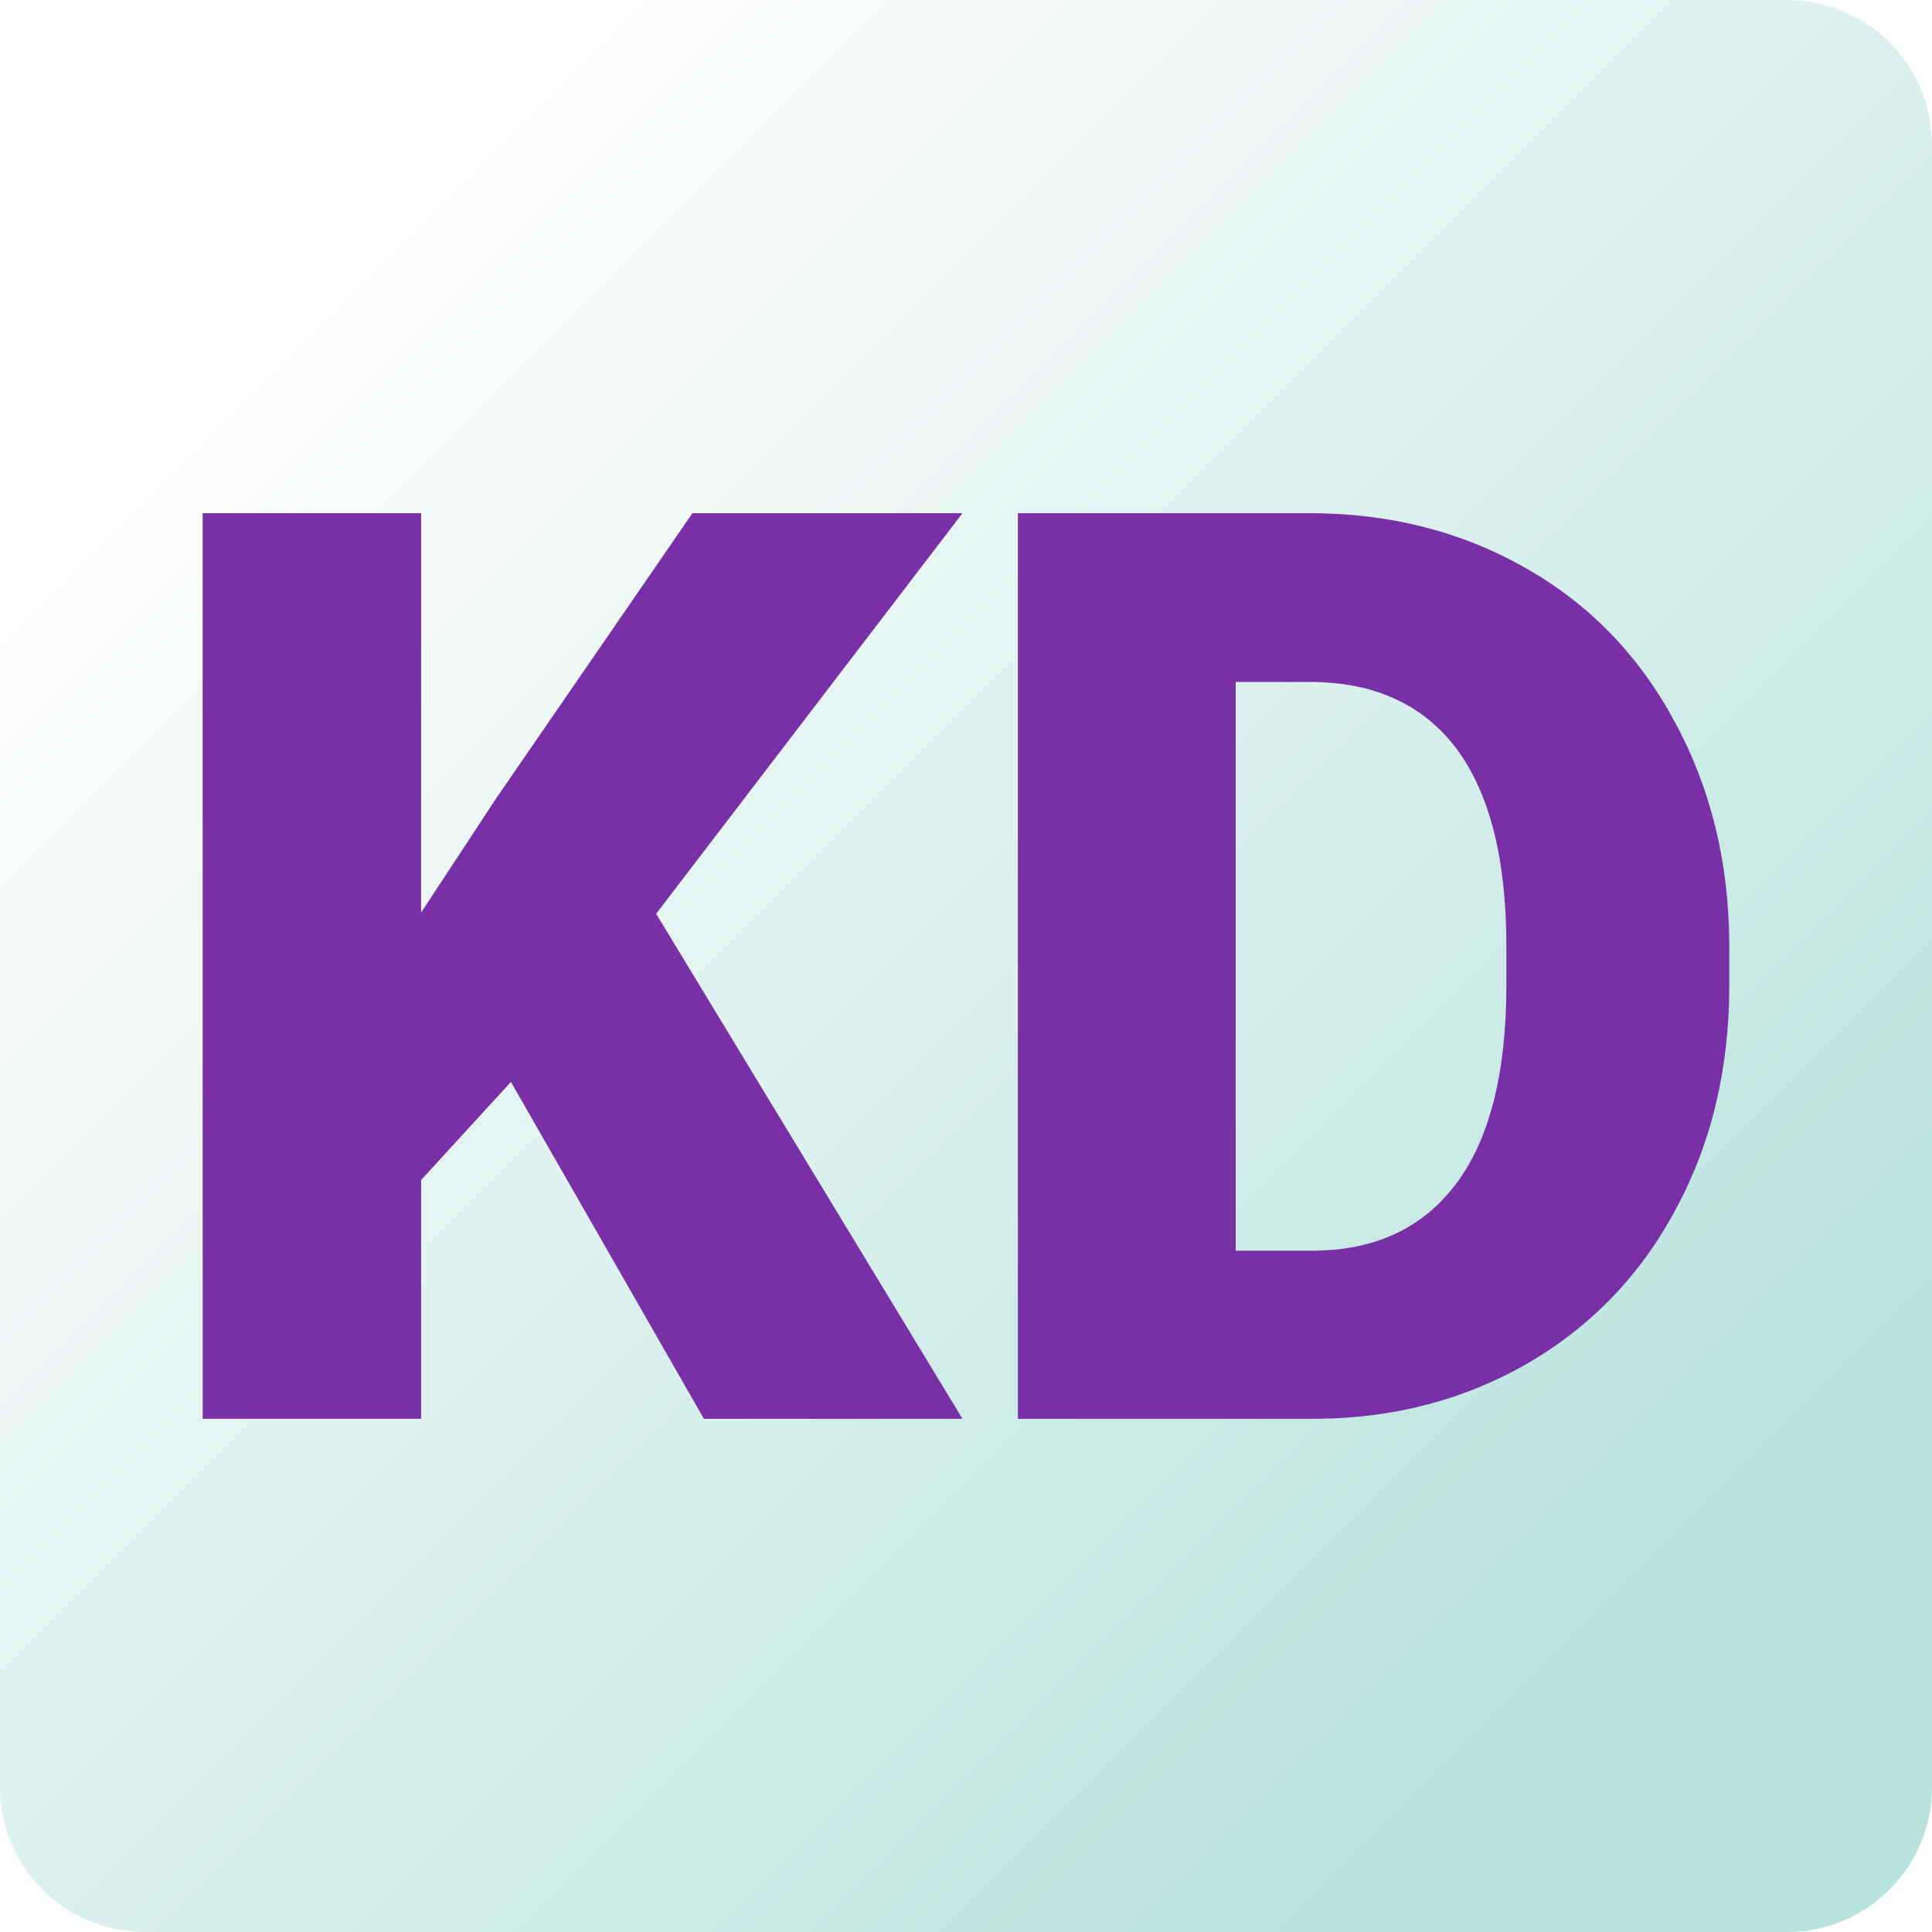
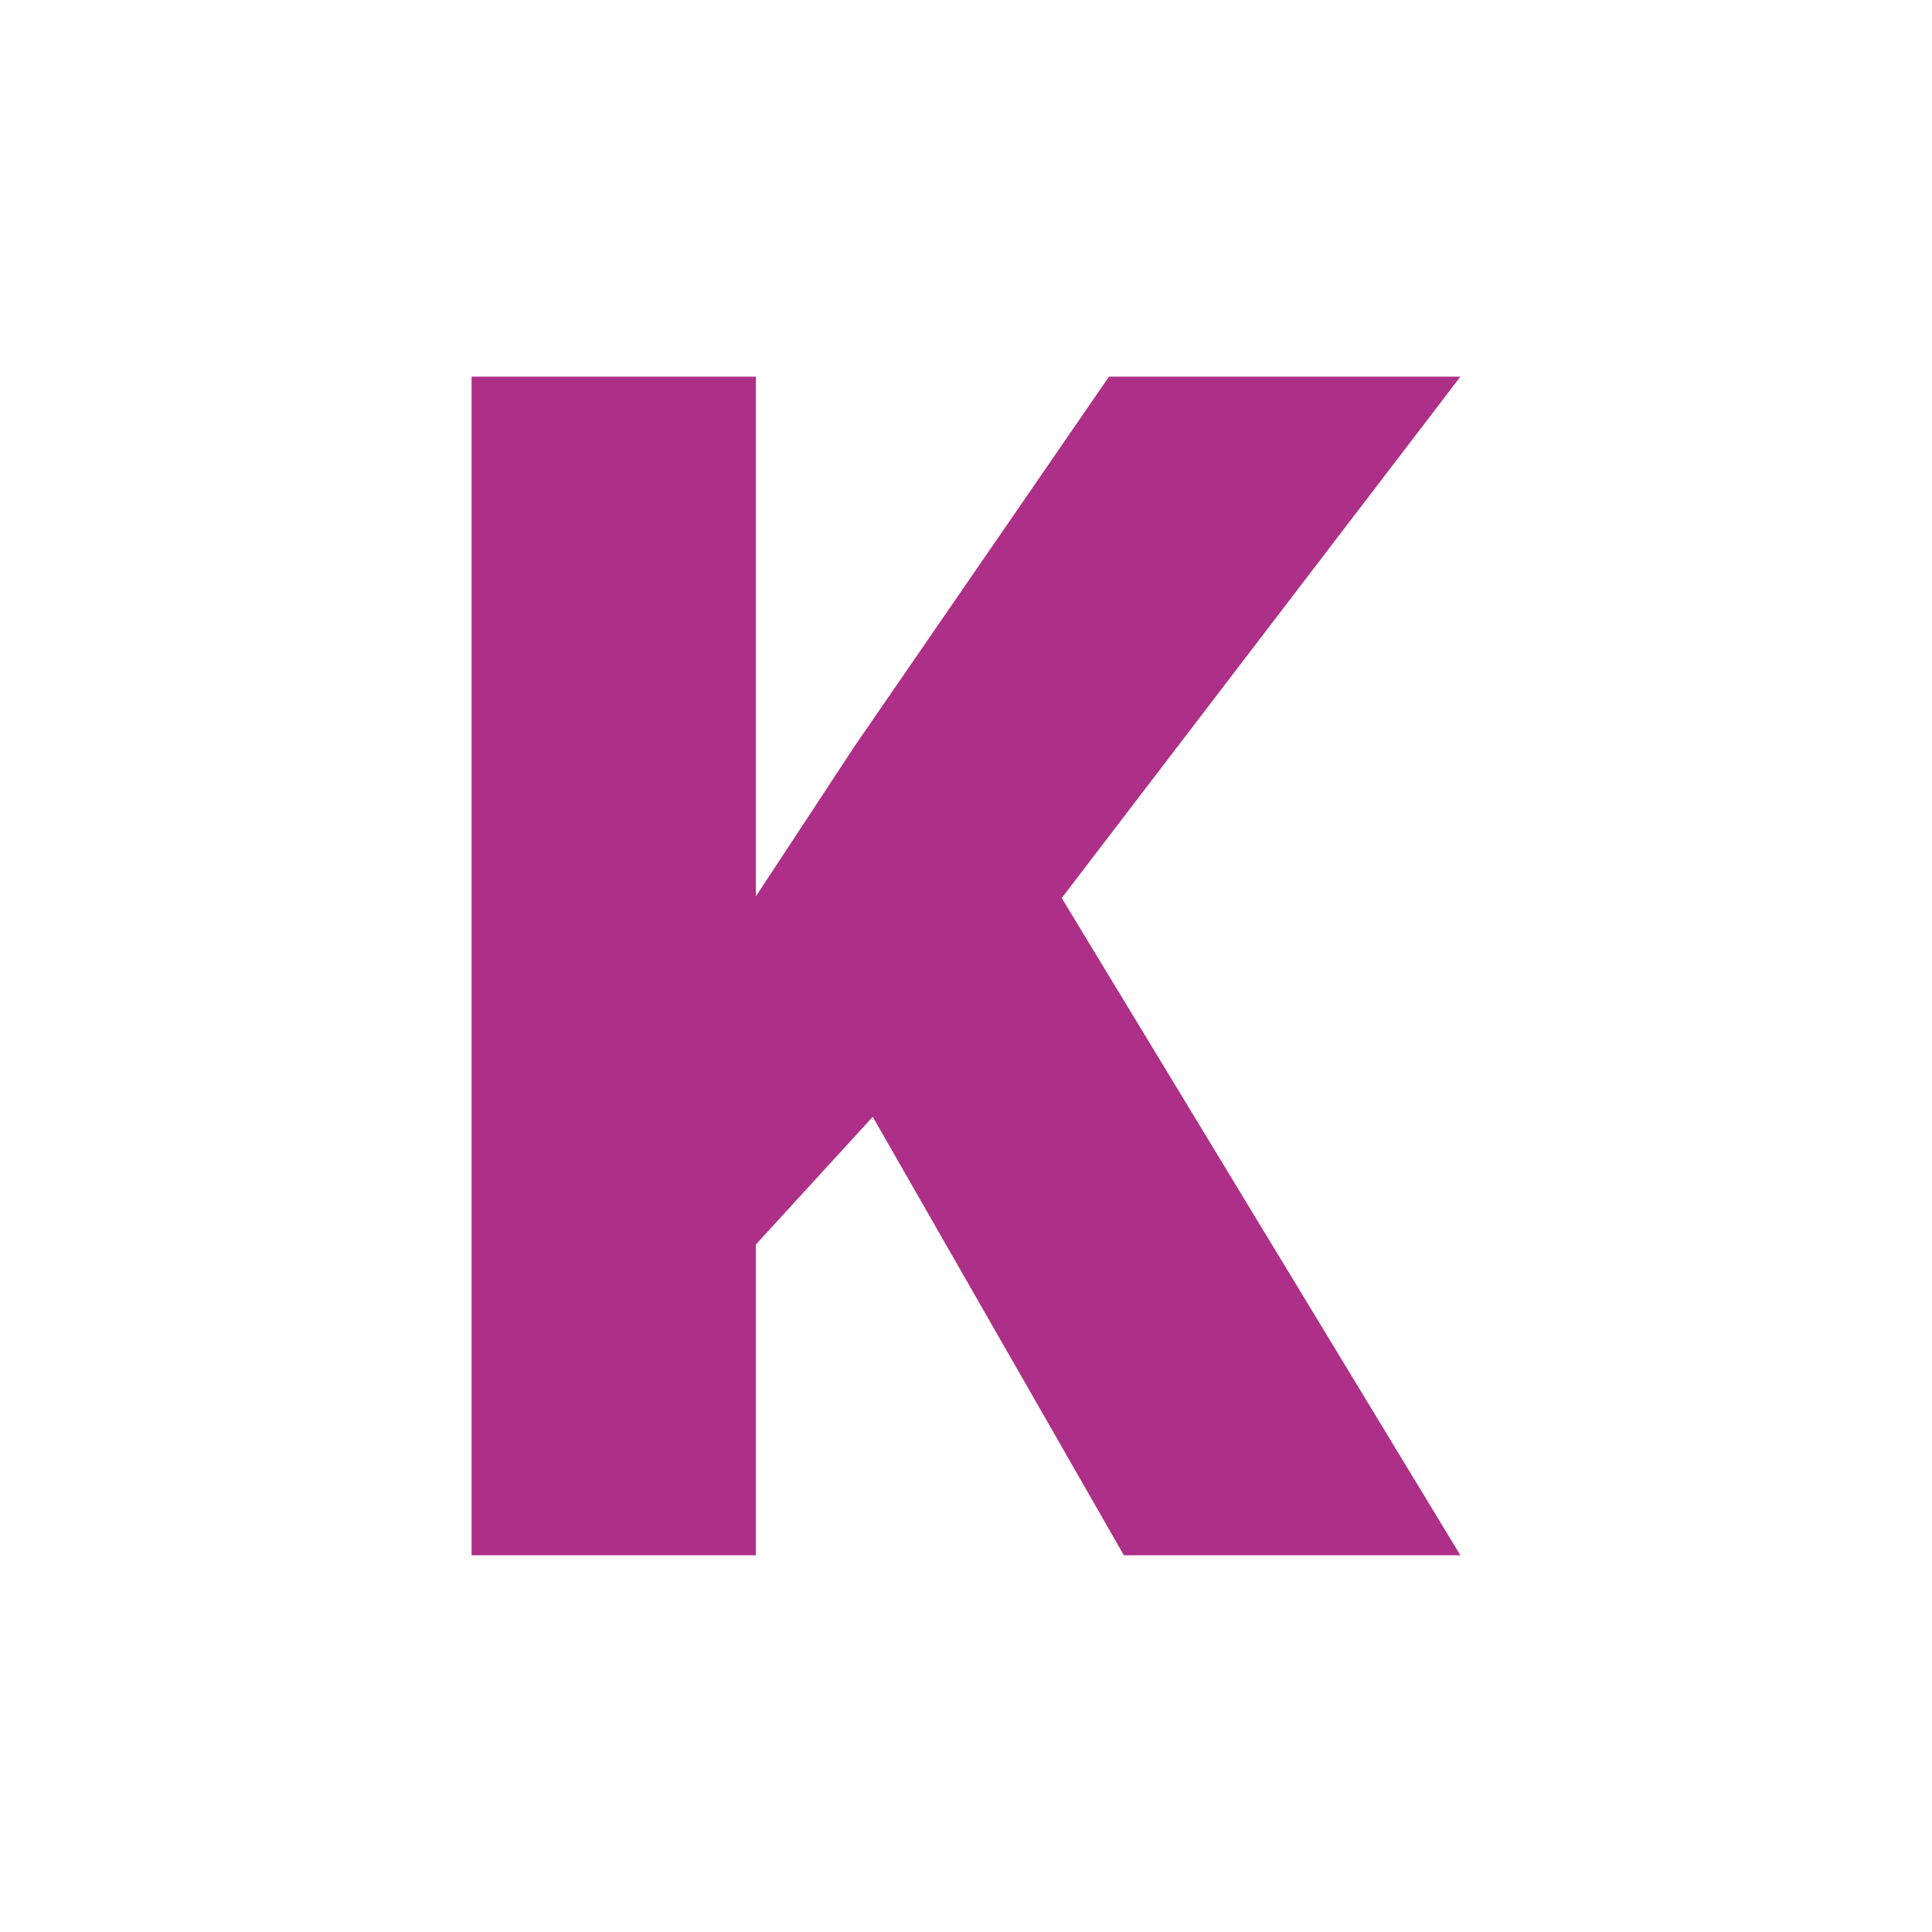
<svg xmlns="http://www.w3.org/2000/svg" version="1.1" width="200" height="200">
  <svg version="1.1" width="200" height="200">
    <svg version="1.1" viewBox="0 0 200 200">
-       <rect width="200" height="200" rx="15" ry="15" fill="url('#gradient')" />
+       <rect width="200" height="200" fill="url('#gradient')" />
      <defs>
        <linearGradient id="gradient" gradientTransform="rotate(45 0.5 0.5)">
          <stop offset="0%" stop-color="#ffffff" />
-           <stop offset="100%" stop-color="#b8e3dd" />
+           <stop offset="100%" stop-color="#ffffff" />
        </linearGradient>
      </defs>
      <g>
-         <g fill="#7930a6" transform="matrix(6.592991,0,0,6.592991,13.92686,146.8755)" stroke="#c8512e" stroke-width="0">
-           <path d="M8.94 0L5.91-5.29L4.50-3.75L4.50 0L1.07 0L1.07-14.22L4.50-14.22L4.50-7.95L5.69-9.76L8.76-14.22L13.00-14.22L8.19-7.93L13.00 0L8.94 0ZM18.54 0L13.87 0L13.87-14.22L18.45-14.22Q20.33-14.22 21.84-13.36Q23.34-12.51 24.18-10.95Q25.03-9.39 25.04-7.46L25.04-7.46L25.04-6.81Q25.04-4.85 24.21-3.31Q23.39-1.76 21.89-0.88Q20.39-0.01 18.54 0L18.54 0ZM18.45-11.57L17.29-11.57L17.29-2.64L18.49-2.64Q19.96-2.64 20.75-3.69Q21.54-4.74 21.54-6.81L21.54-6.81L21.54-7.42Q21.54-9.48 20.75-10.53Q19.96-11.57 18.45-11.57L18.45-11.57Z" />
+         <g fill="#ae2f87" transform="matrix(8.58022,0,0,8.58022,39.63702,161.0047)" stroke="#c8512e" stroke-width="0">
+           <path d="M8.94 0L5.91-5.29L4.50-3.75L4.50 0L1.07 0L1.07-14.22L4.50-14.22L4.50-7.95L5.69-9.76L8.76-14.22L13.00-14.22L8.19-7.93L13.00 0L8.94 0Z" />
        </g>
      </g>
    </svg>
  </svg>
  <style>@media (prefers-color-scheme: light) { :root { filter: none; } }
@media (prefers-color-scheme: dark) { :root { filter: none; } }
</style>
</svg>
